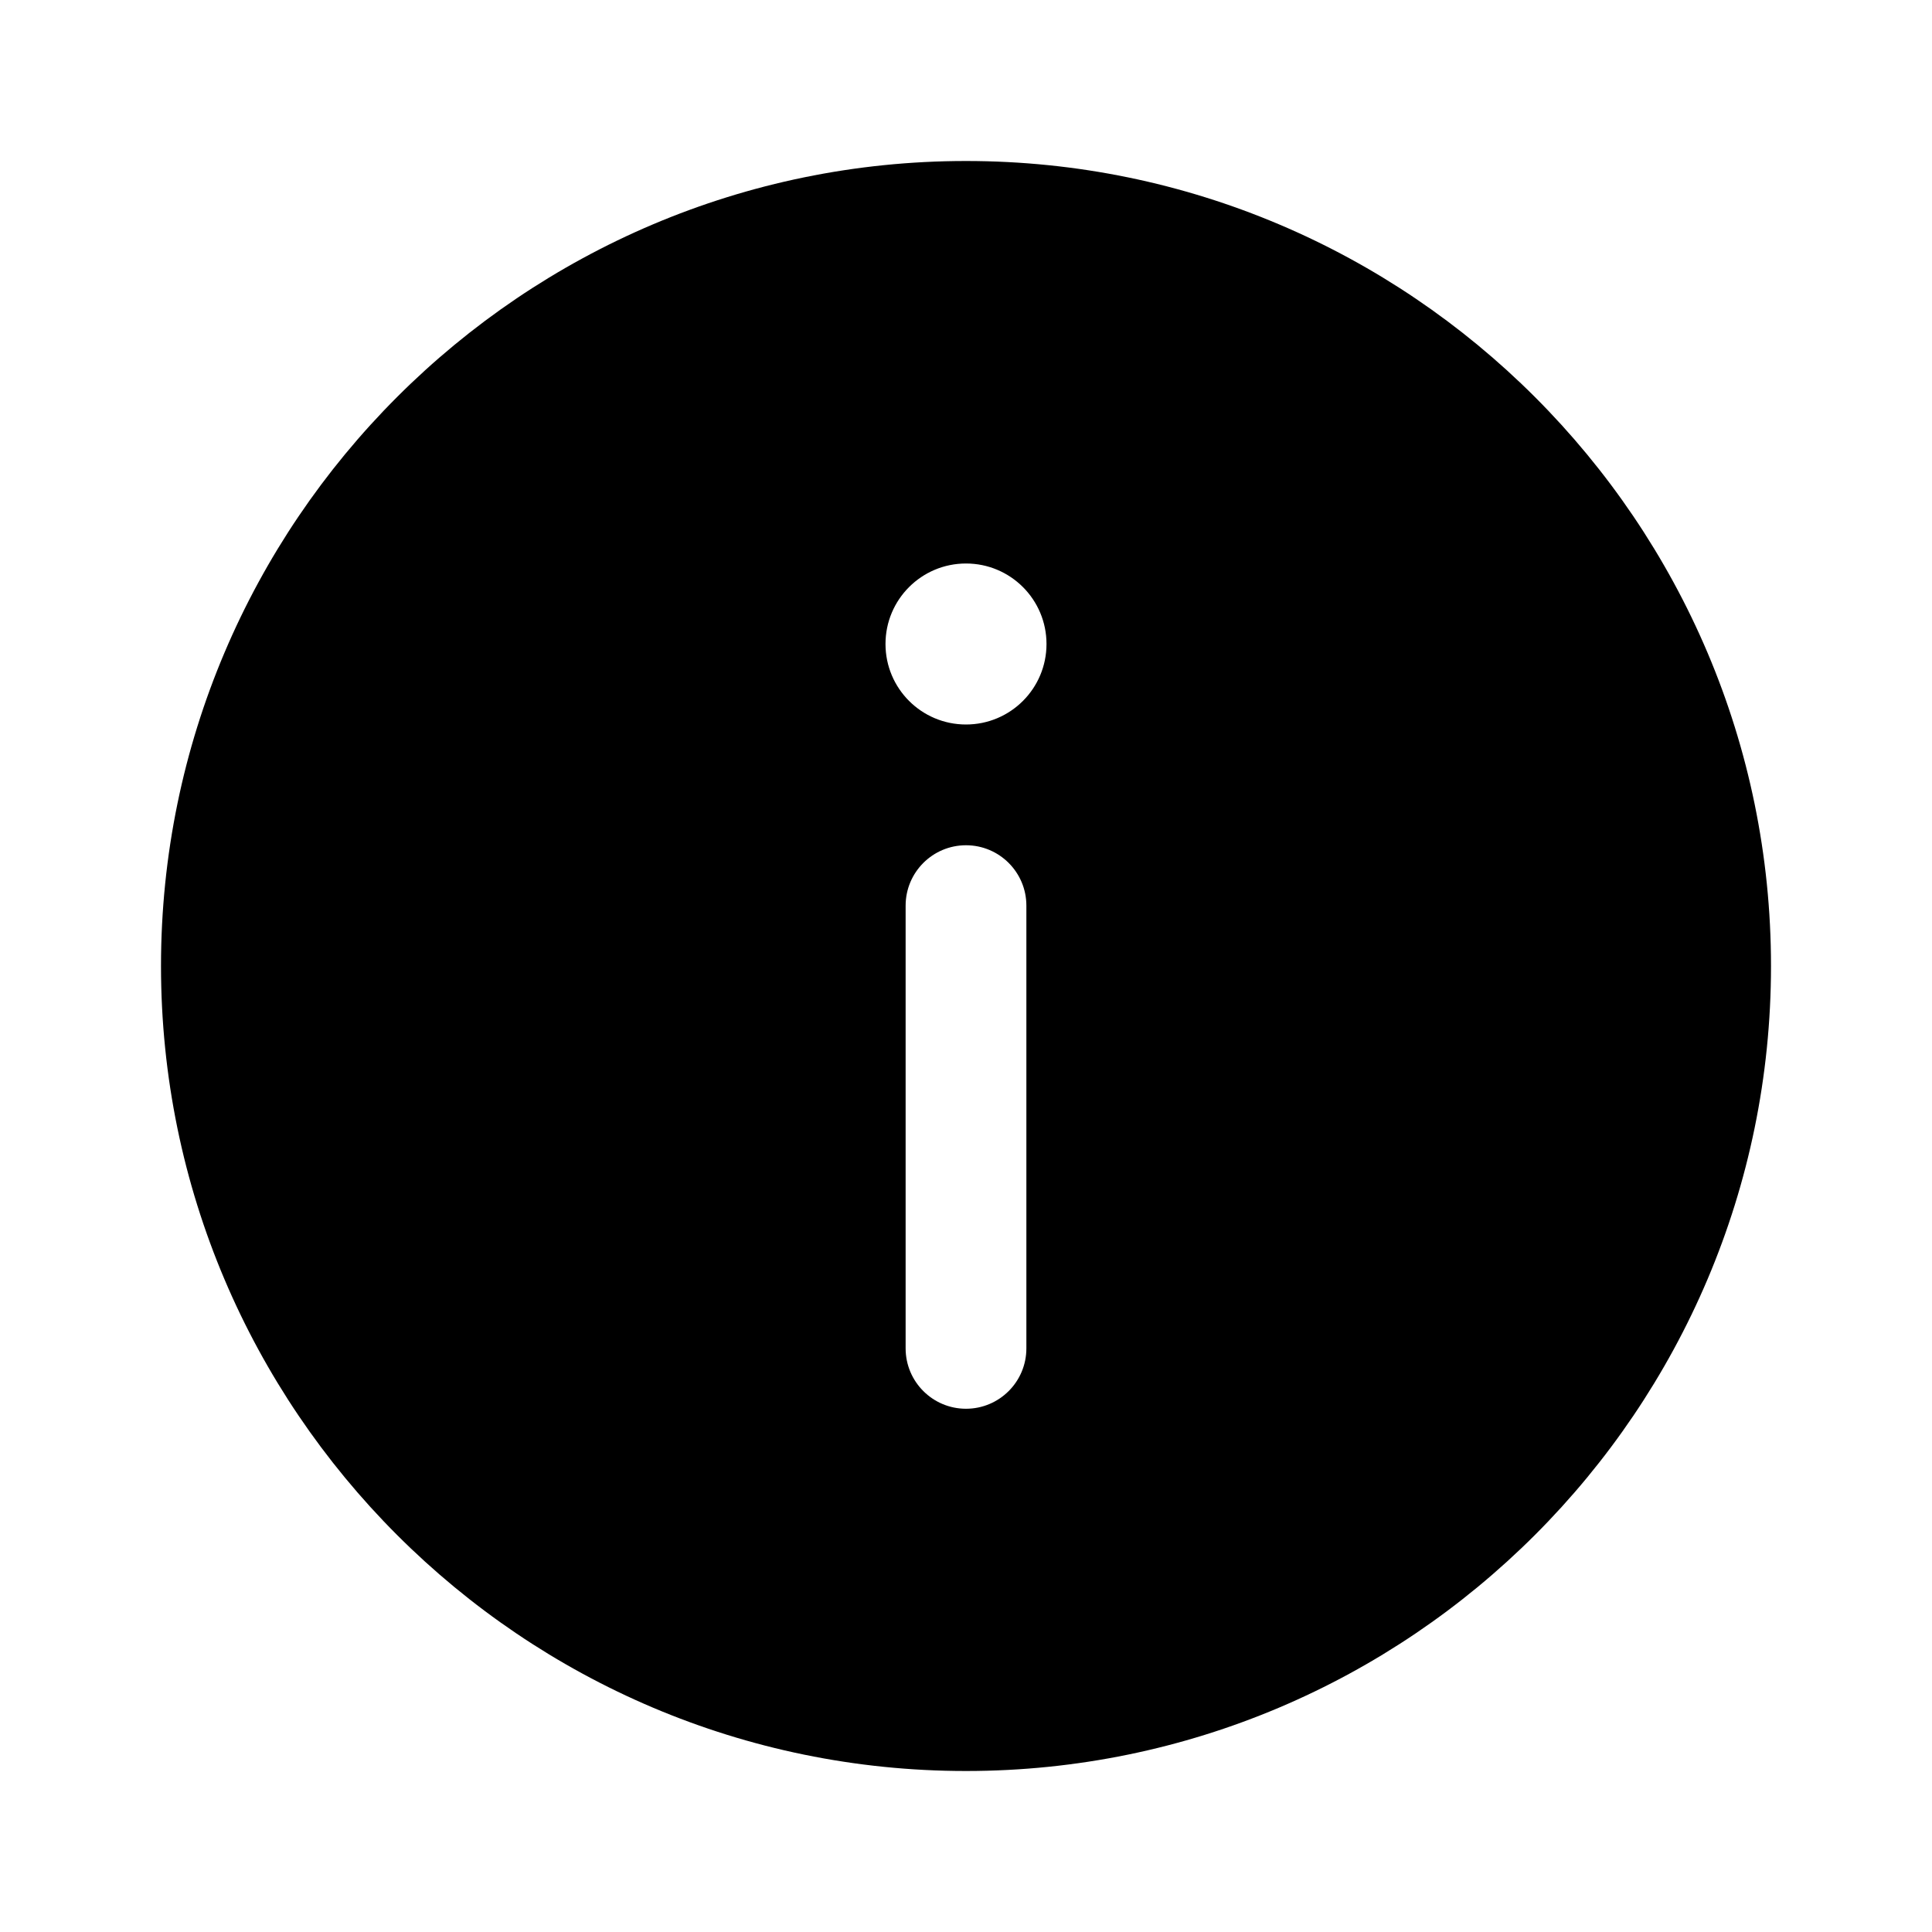
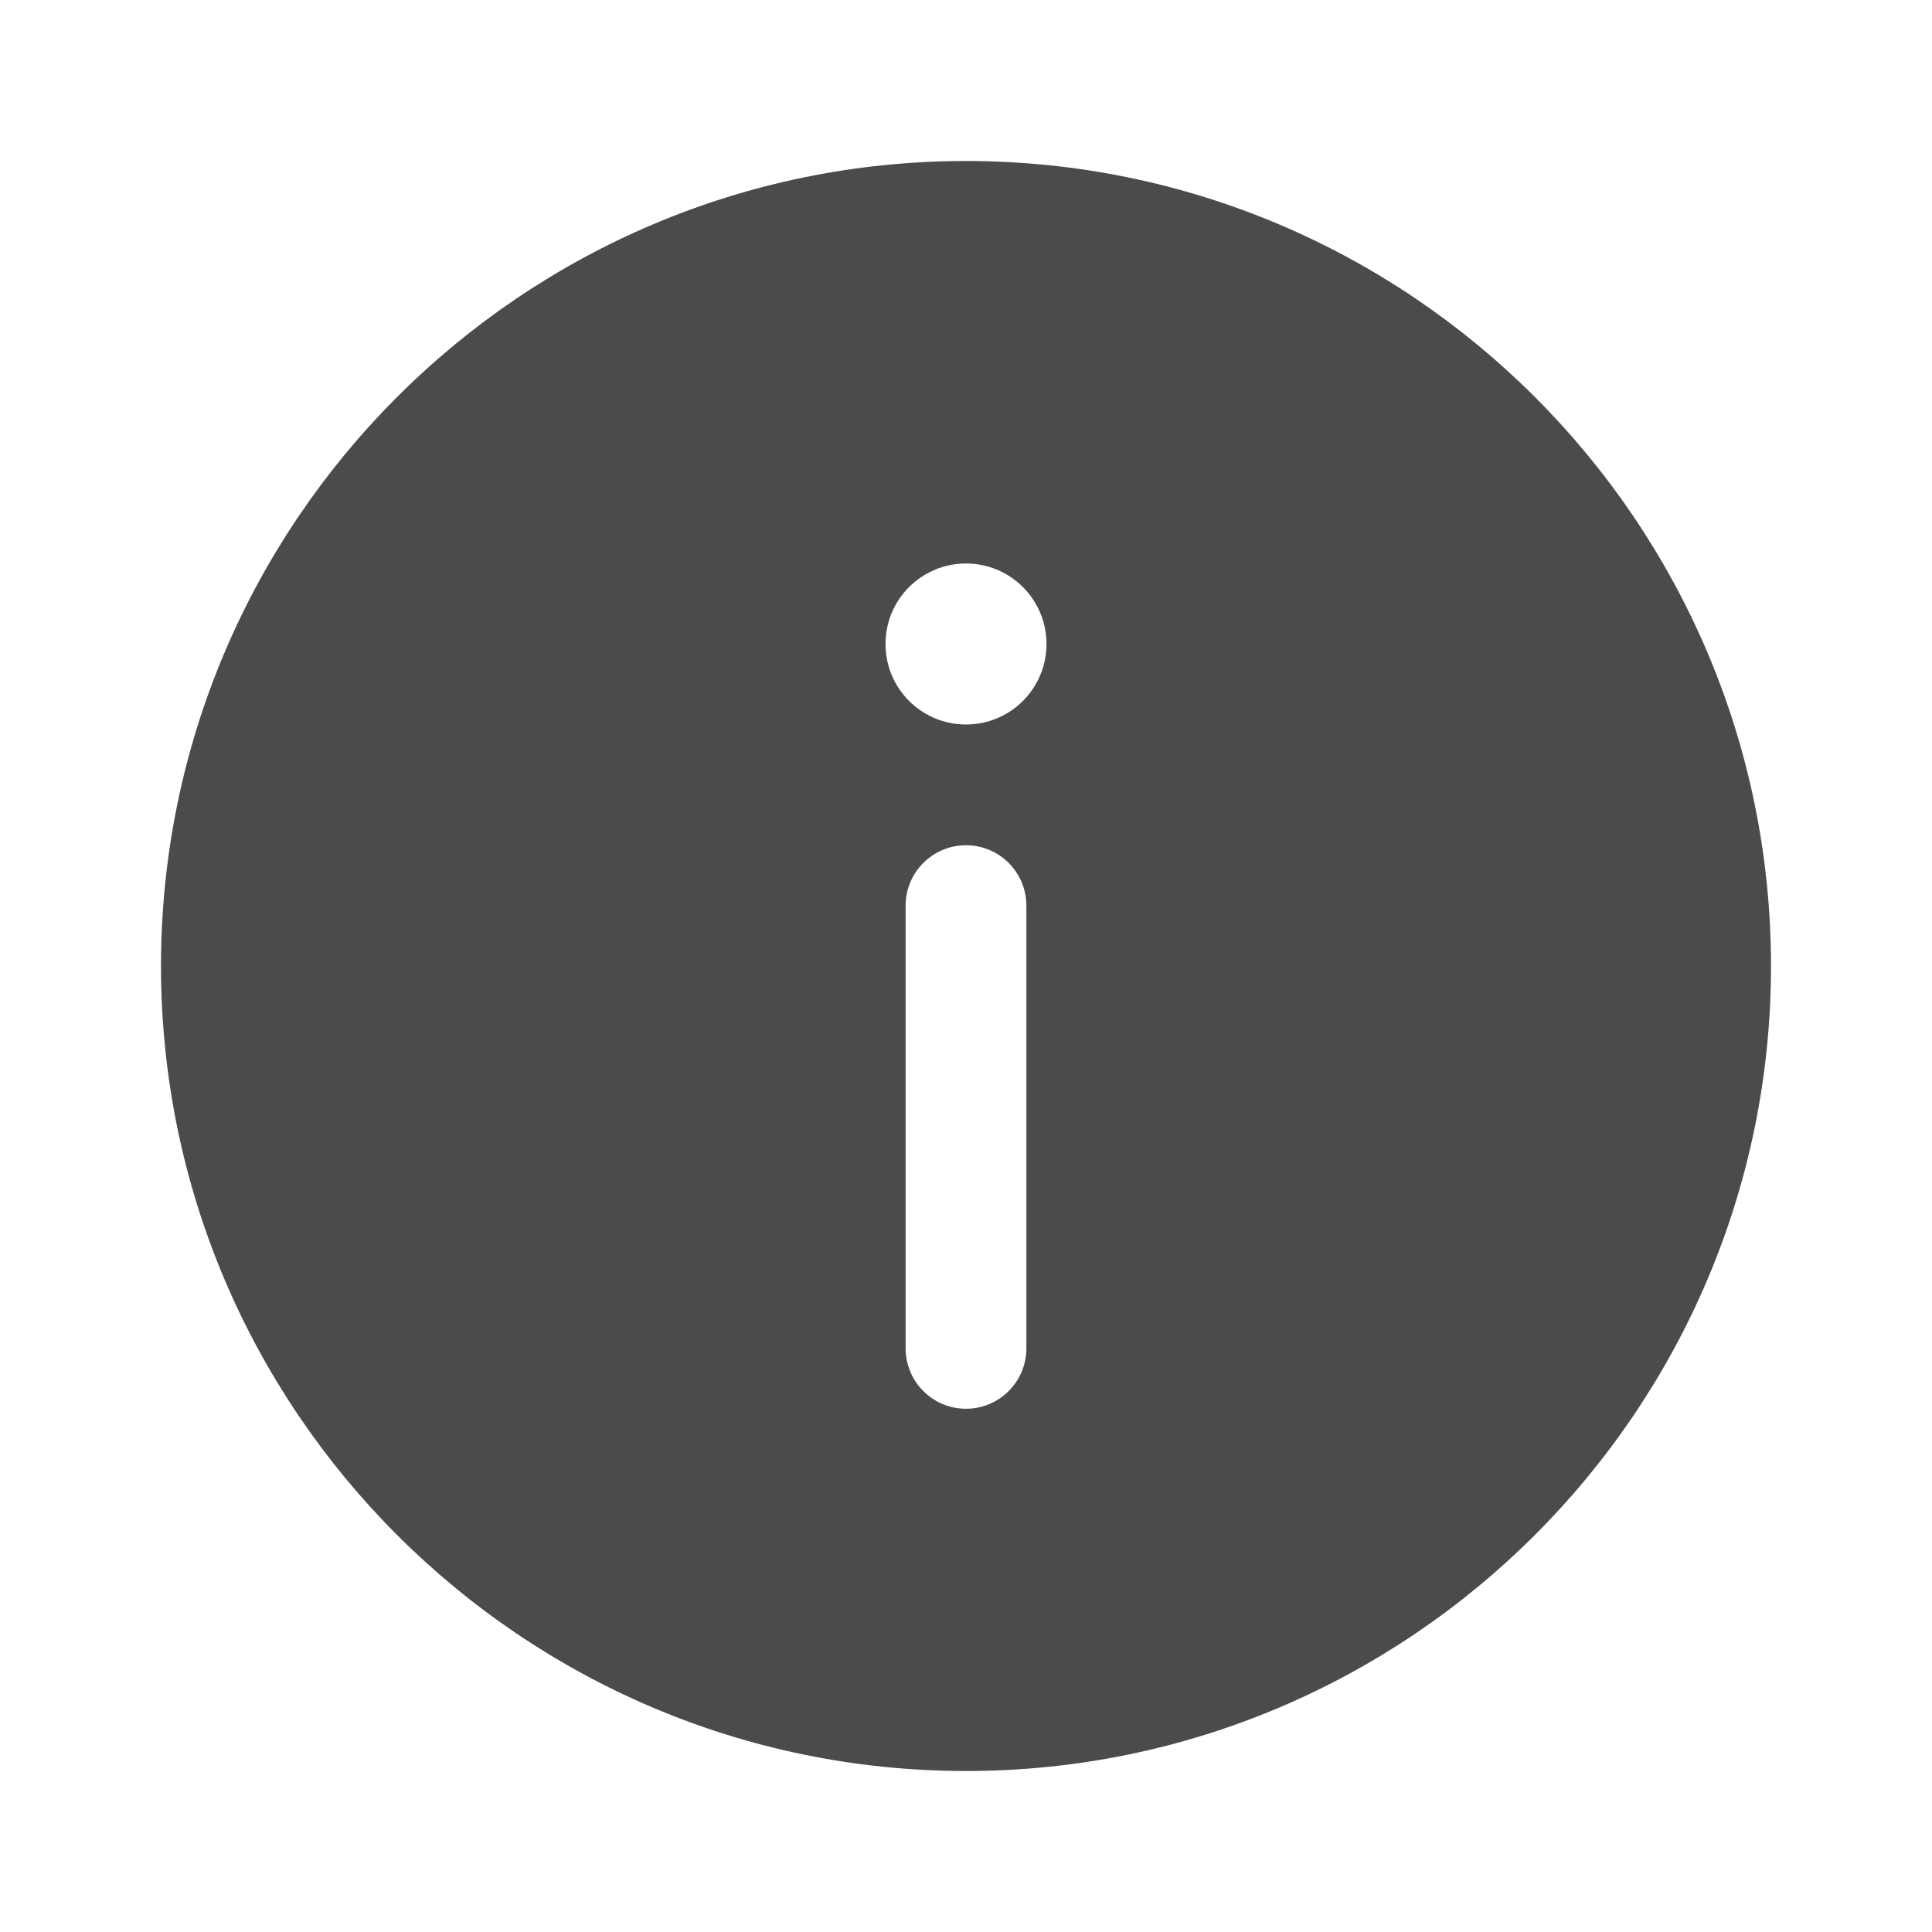
<svg xmlns="http://www.w3.org/2000/svg" viewBox="0 0 48 48" width="48px" height="48px">
-   <path d="M24,4C12.972,4,4,12.972,4,24s8.972,20,20,20s20-8.972,20-20S35.028,4,24,4z M25.5,33.5c0,0.828-0.672,1.5-1.5,1.5 s-1.5-0.672-1.5-1.5v-11c0-0.828,0.672-1.5,1.5-1.5s1.5,0.672,1.5,1.5V33.5z M24,18c-1.105,0-2-0.895-2-2c0-1.105,0.895-2,2-2 s2,0.895,2,2C26,17.105,25.105,18,24,18z" />
+   <path fill="#4B4B4B" d="M24,4C12.972,4,4,12.972,4,24s8.972,20,20,20s20-8.972,20-20S35.028,4,24,4z M25.5,33.5c0,0.828-0.672,1.5-1.5,1.5 s-1.5-0.672-1.5-1.5v-11c0-0.828,0.672-1.5,1.5-1.5s1.5,0.672,1.5,1.5V33.5z M24,18c-1.105,0-2-0.895-2-2c0-1.105,0.895-2,2-2 s2,0.895,2,2C26,17.105,25.105,18,24,18z" />
</svg>
